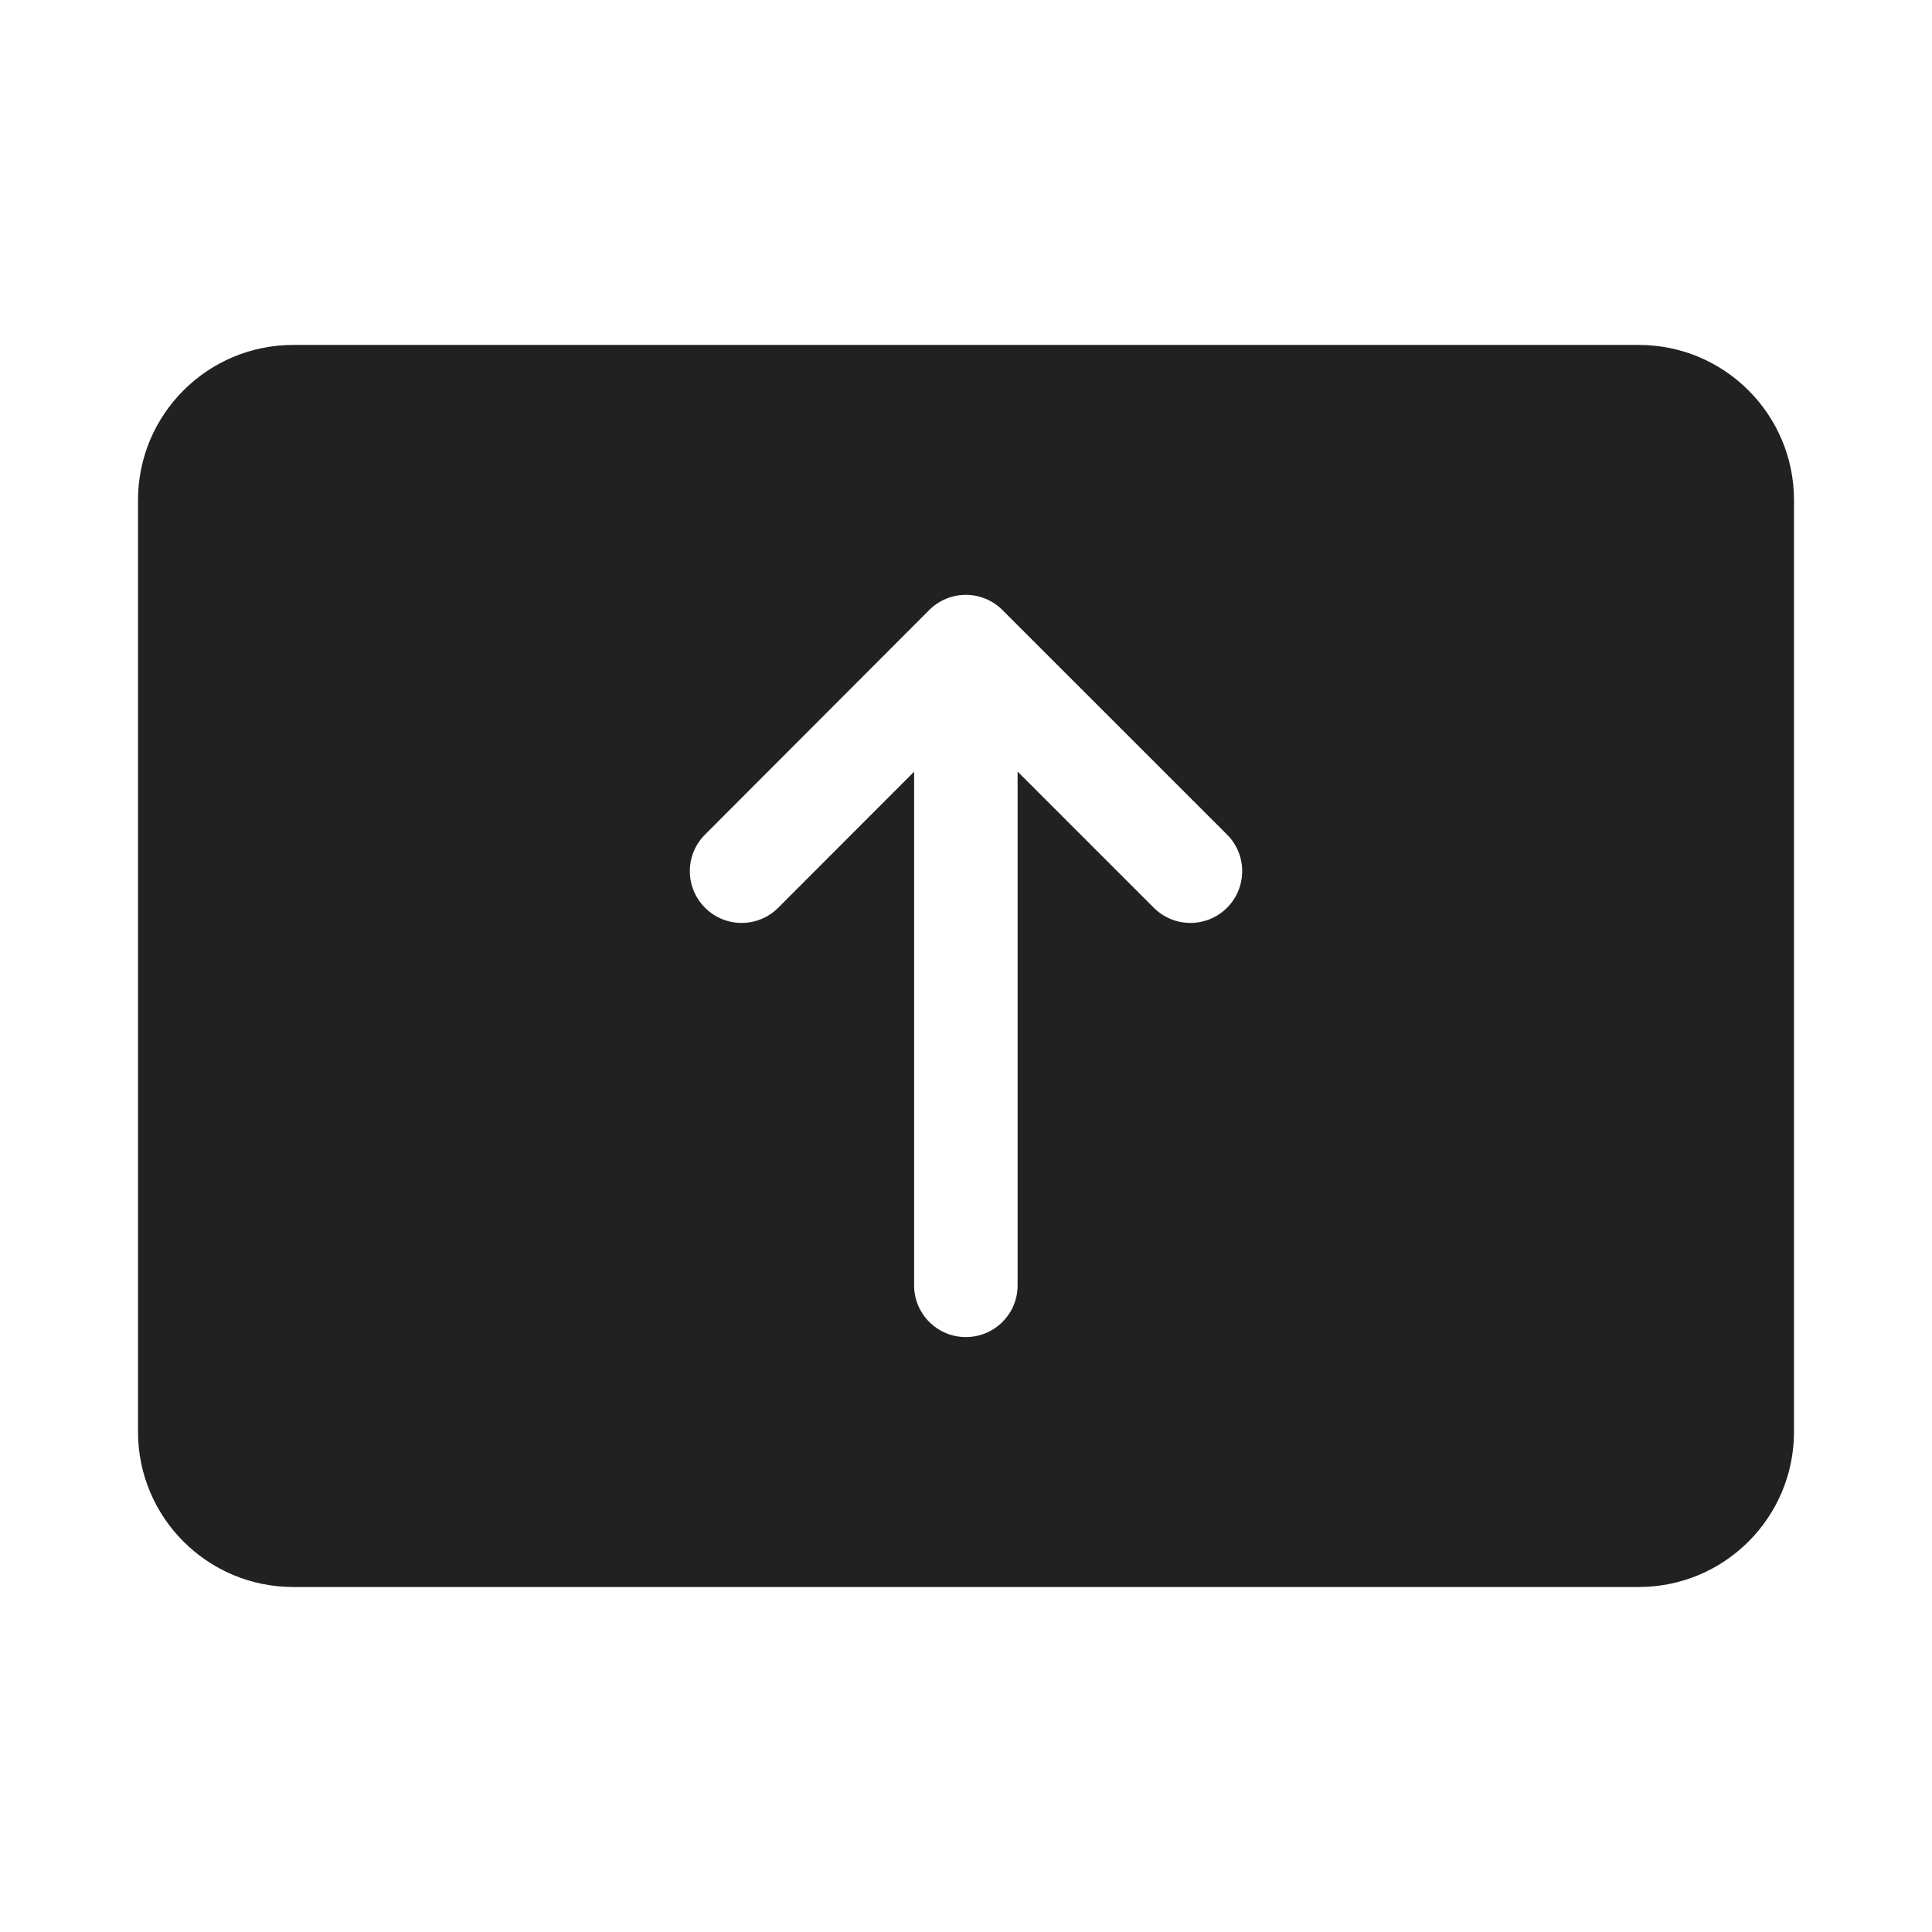
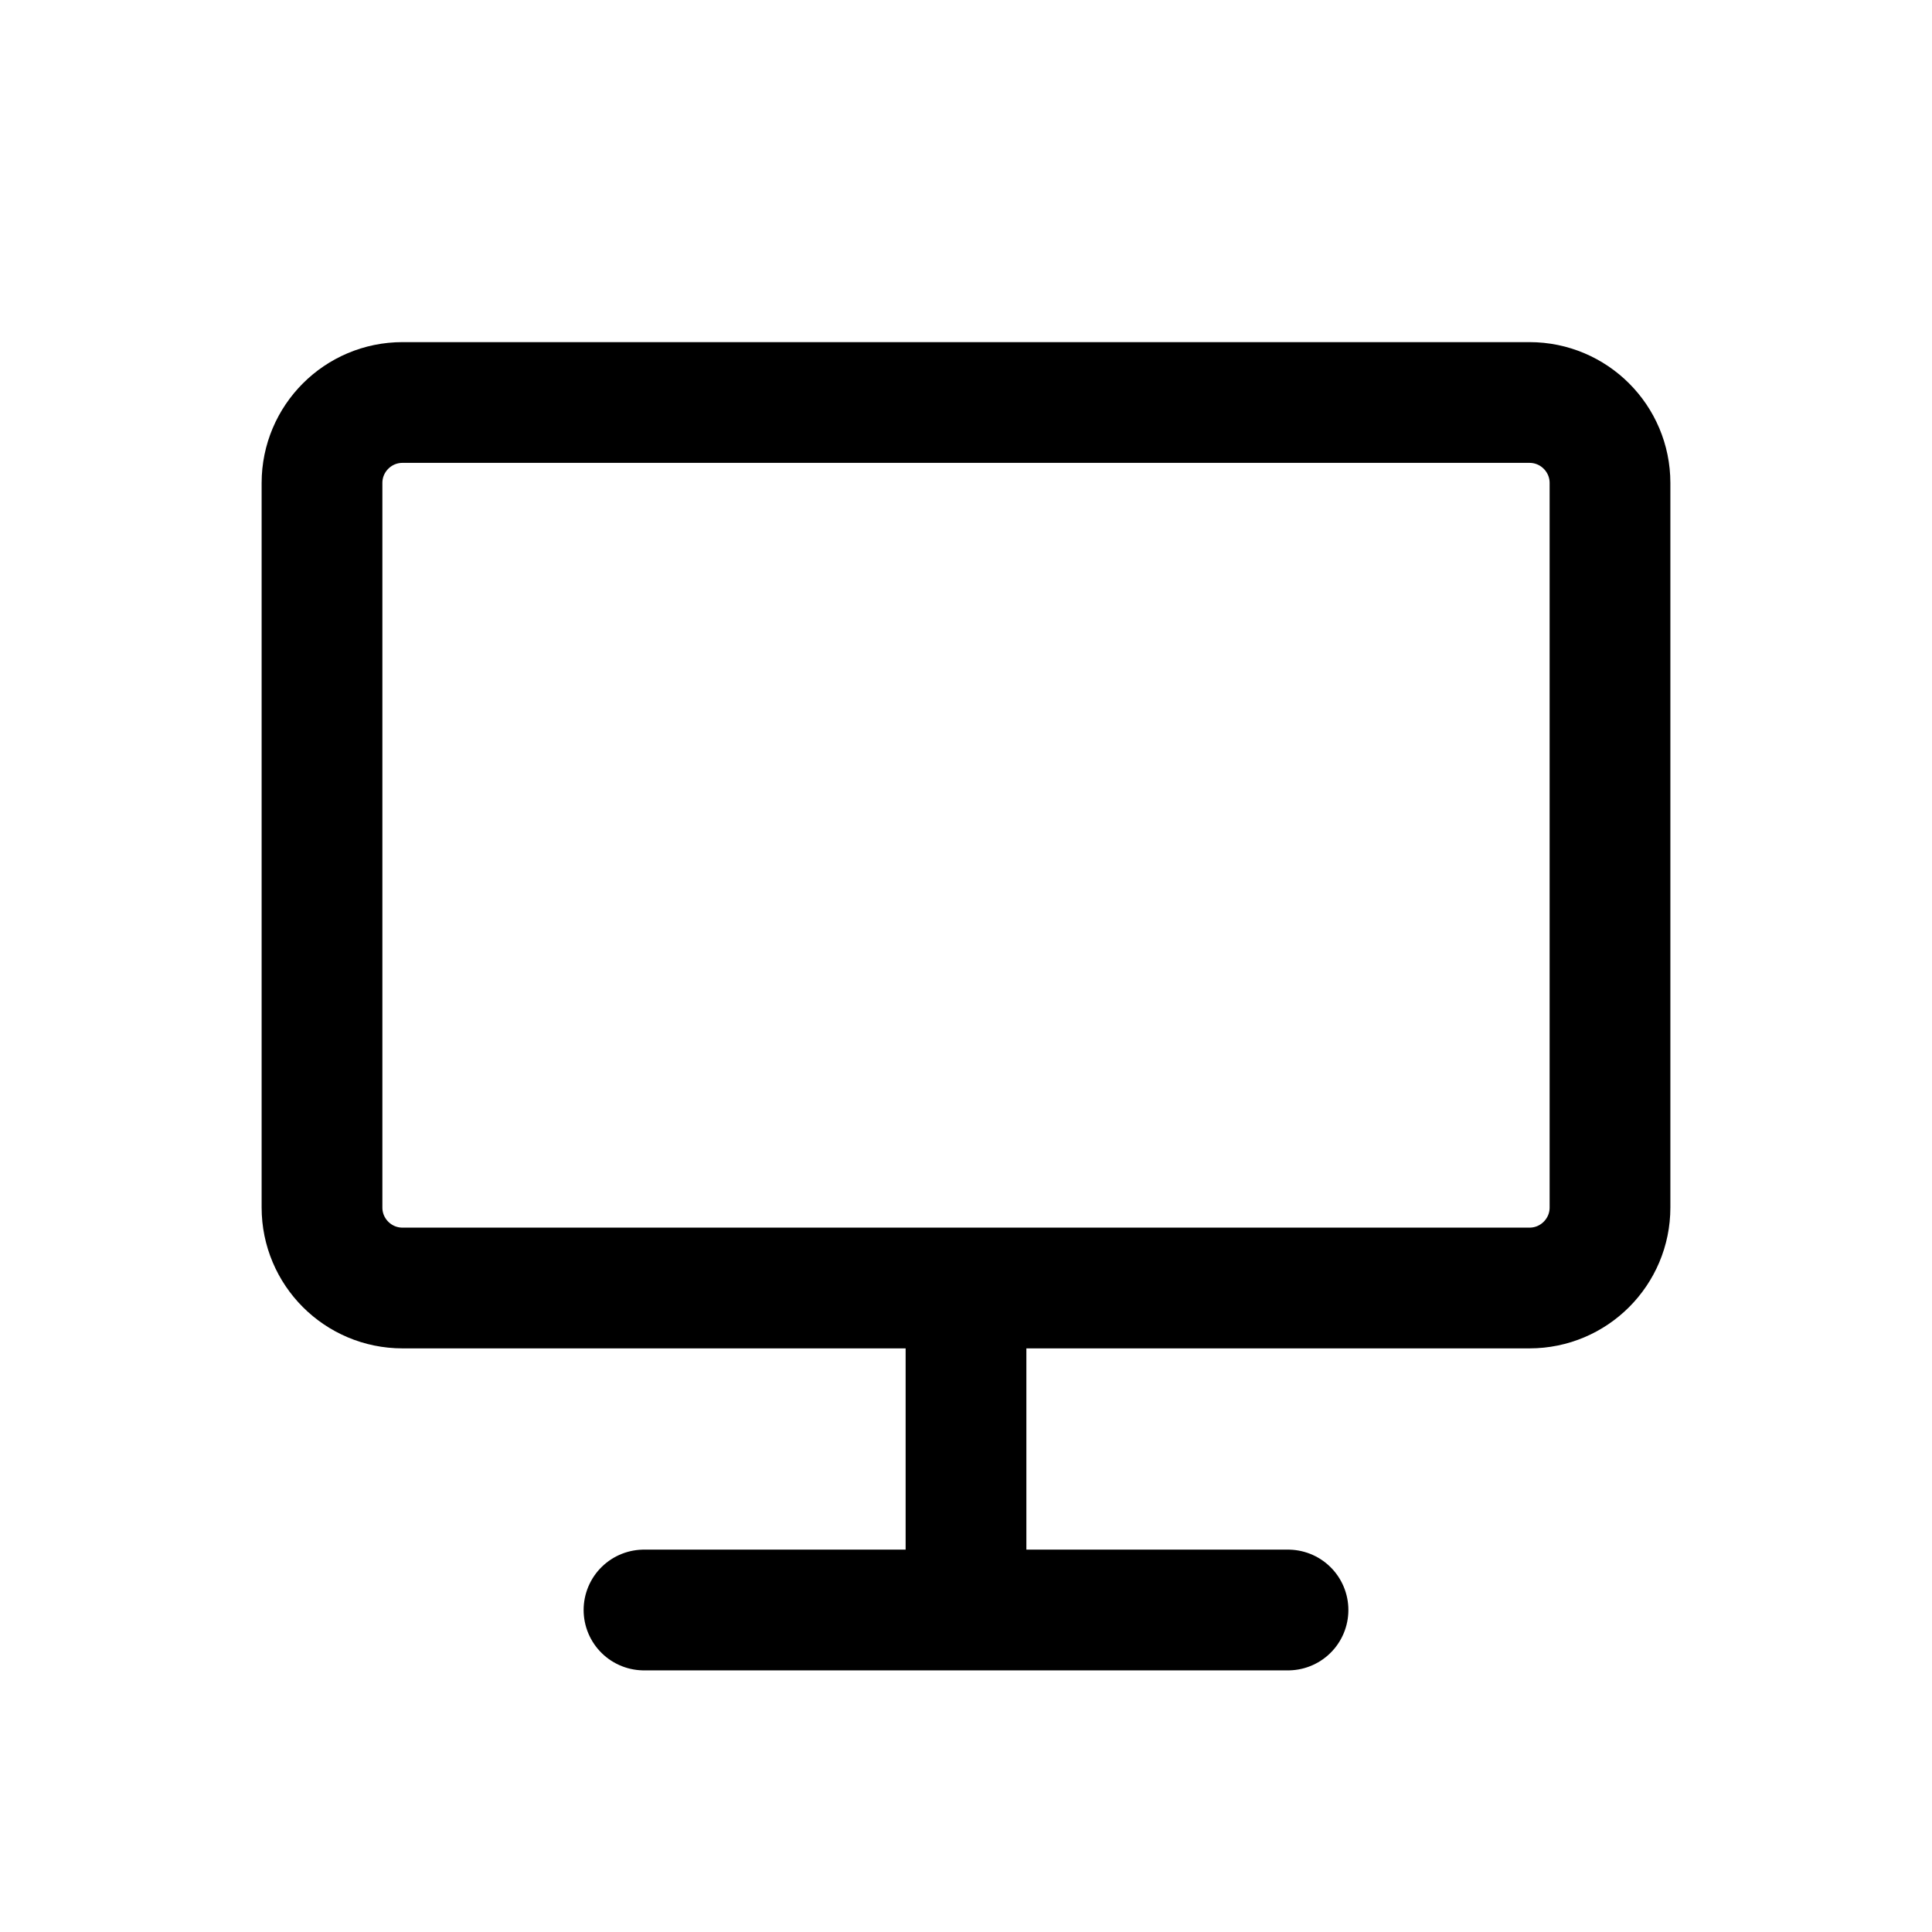
- <svg xmlns="http://www.w3.org/2000/svg" width="800px" height="800px" viewBox="0 0 28 28" version="1.1">
-   <g id="🔍-System-Icons" stroke="none" stroke-width="1" fill="none" fill-rule="evenodd">
-     <g id="ic_fluent_share_screen_28_filled" fill="#212121" fill-rule="nonzero">
-       <path d="M23.75,4.999 C24.993,4.999 26,6.007 26,7.249 L26,7.249 L26,20.75 C26,21.993 24.993,23 23.75,23 L23.75,23 L4.25,23 C3.007,23 2,21.993 2,20.75 L2,20.75 L2,7.249 C2,6.007 3.007,4.999 4.25,4.999 L4.25,4.999 Z M13.998,8.621 C13.799,8.621 13.608,8.7 13.467,8.841 L10.217,12.096 C9.924,12.389 9.925,12.864 10.218,13.156 C10.511,13.449 10.986,13.449 11.278,13.156 L13.248,11.184 L13.248,18.628 C13.248,19.043 13.584,19.378 13.998,19.378 C14.412,19.378 14.748,19.043 14.748,18.628 L14.748,11.182 L16.722,13.156 C17.015,13.449 17.49,13.449 17.783,13.156 C18.076,12.863 18.076,12.388 17.783,12.095 L14.528,8.841 C14.387,8.7 14.197,8.621 13.998,8.621 Z" id="🎨-Color">
- 
- </path>
-     </g>
-   </g>
+ <svg xmlns="http://www.w3.org/2000/svg" width="800px" height="800px" viewBox="0 0 24 24" fill="none">
+   <path d="M12 20H16M12 20H8M12 20V16M12 16H5C4.448 16 4 15.552 4 15V6C4 5.448 4.448 5 5 5H19C19.552 5 20 5.448 20 6V15C20 15.552 19.552 16 19 16H12Z" stroke="#000000" stroke-width="1.5" stroke-linecap="round" stroke-linejoin="round" />
</svg>
